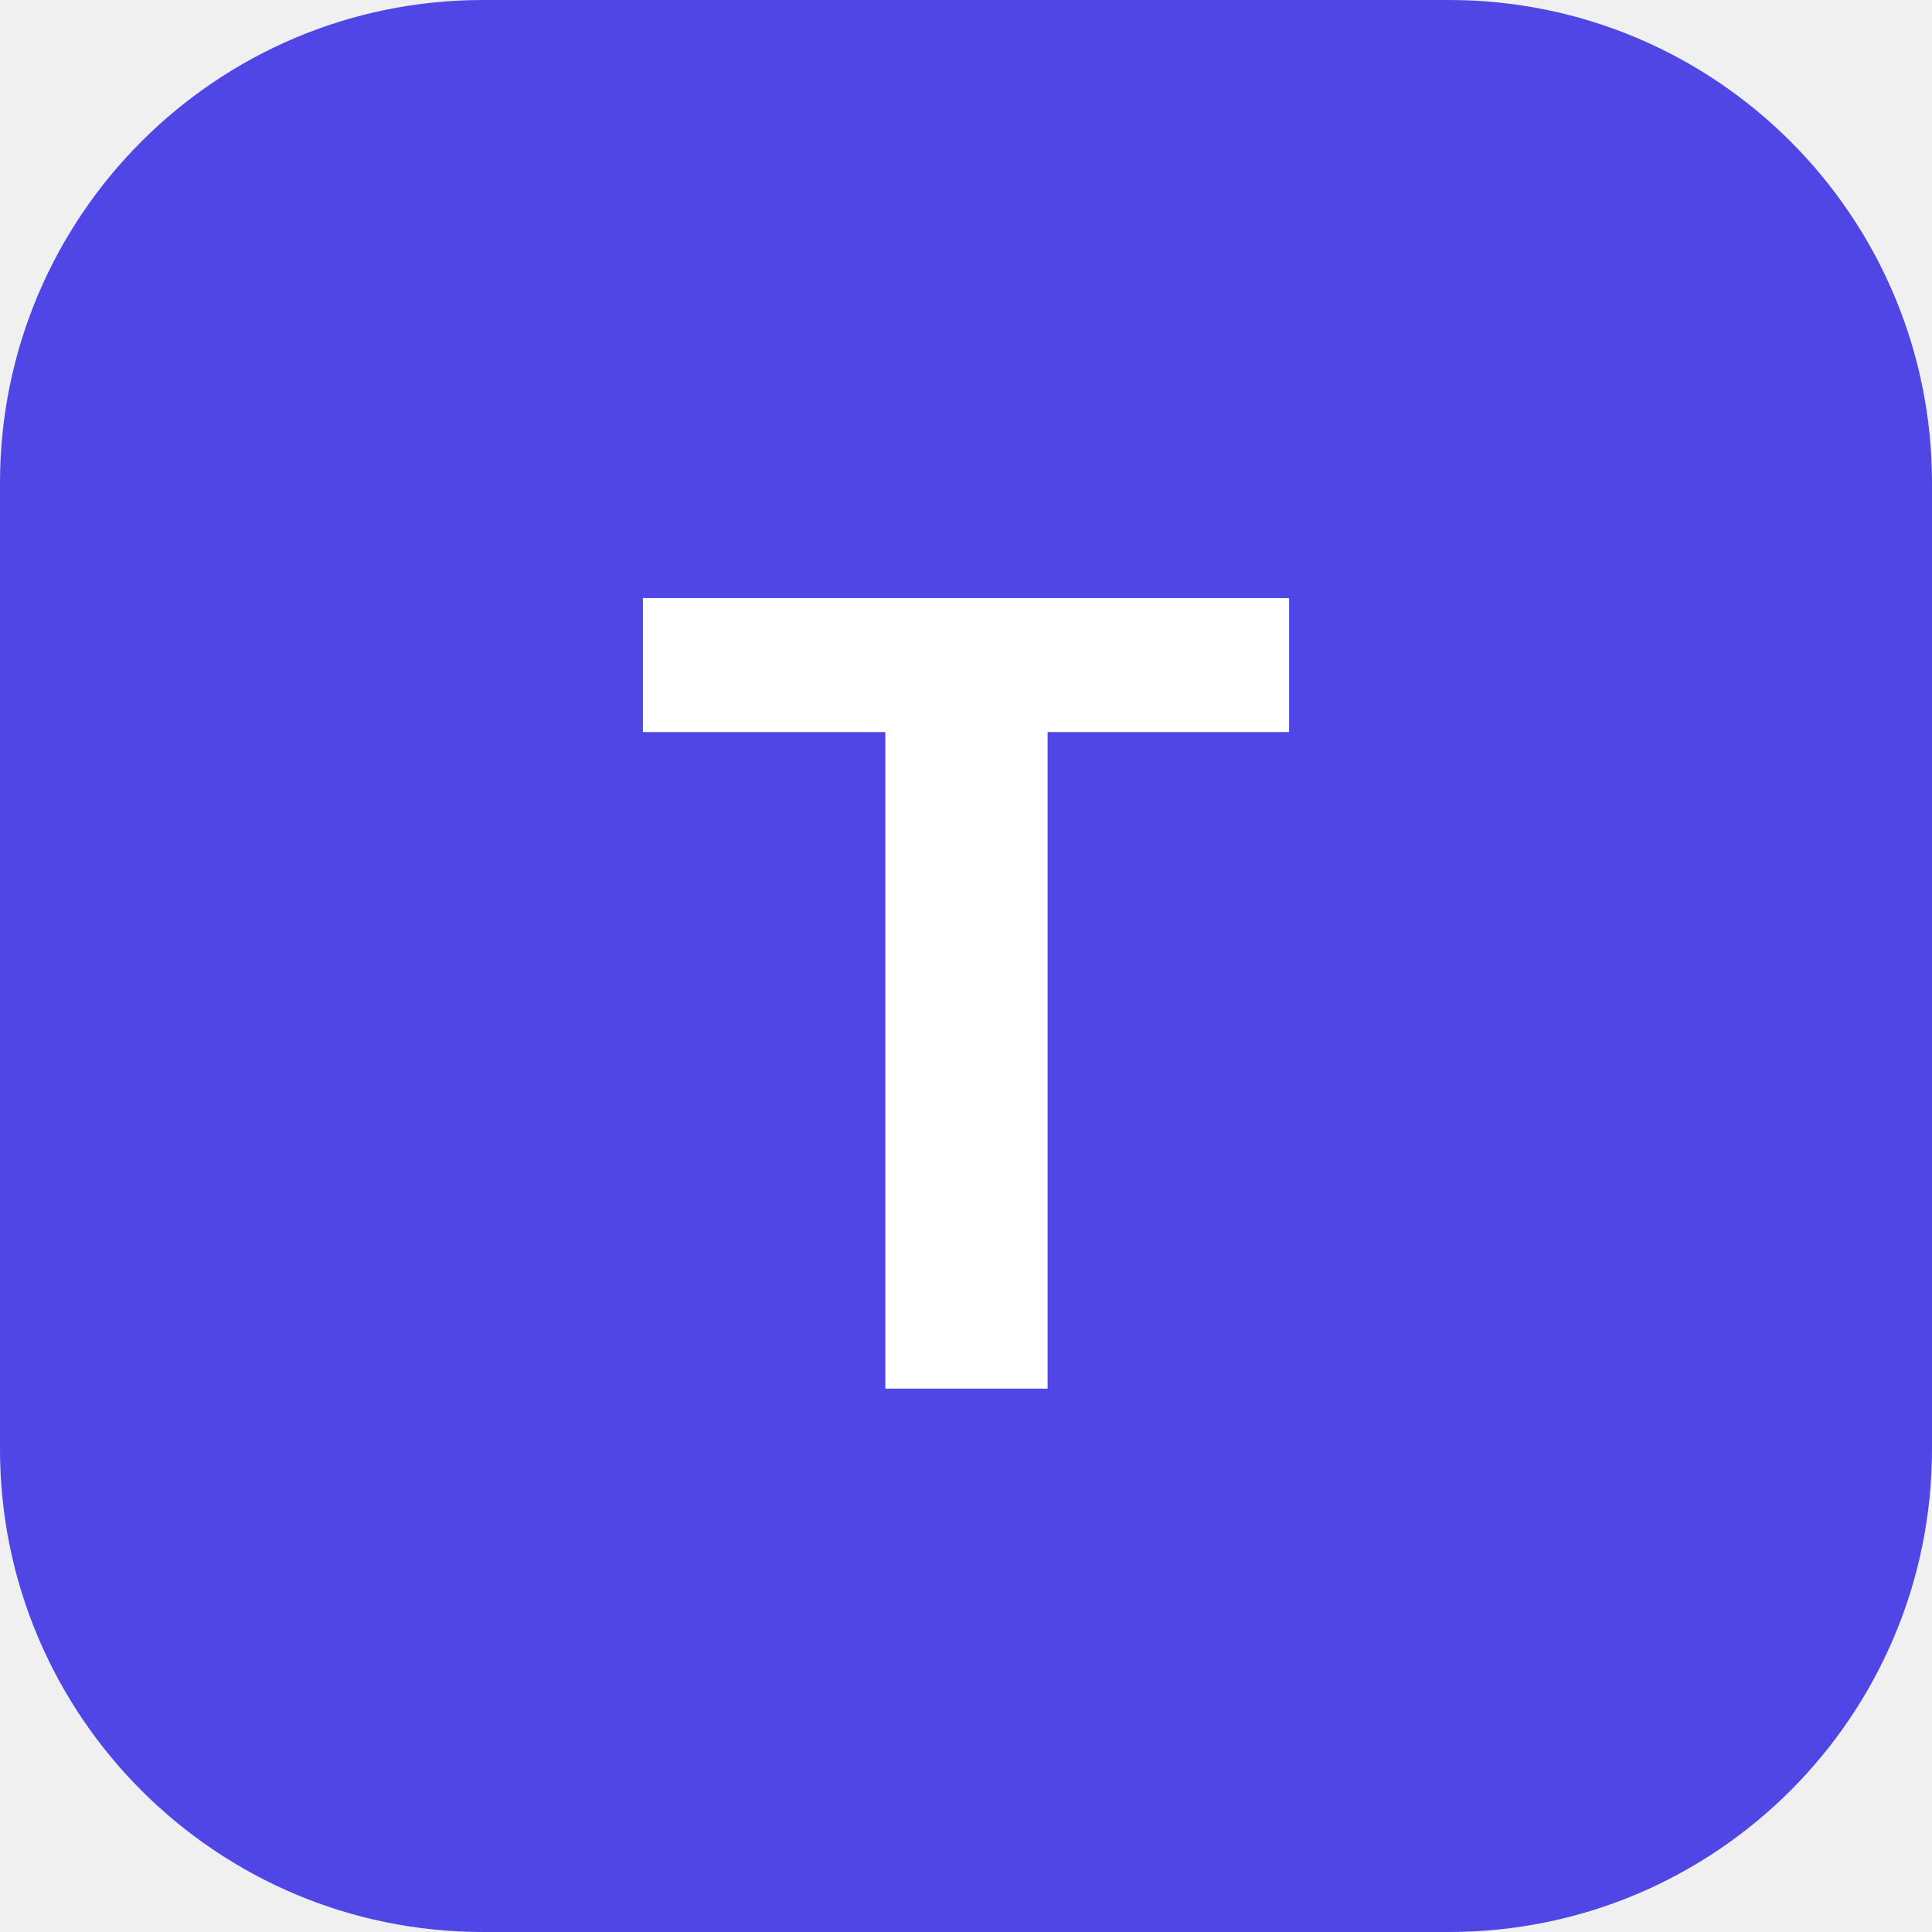
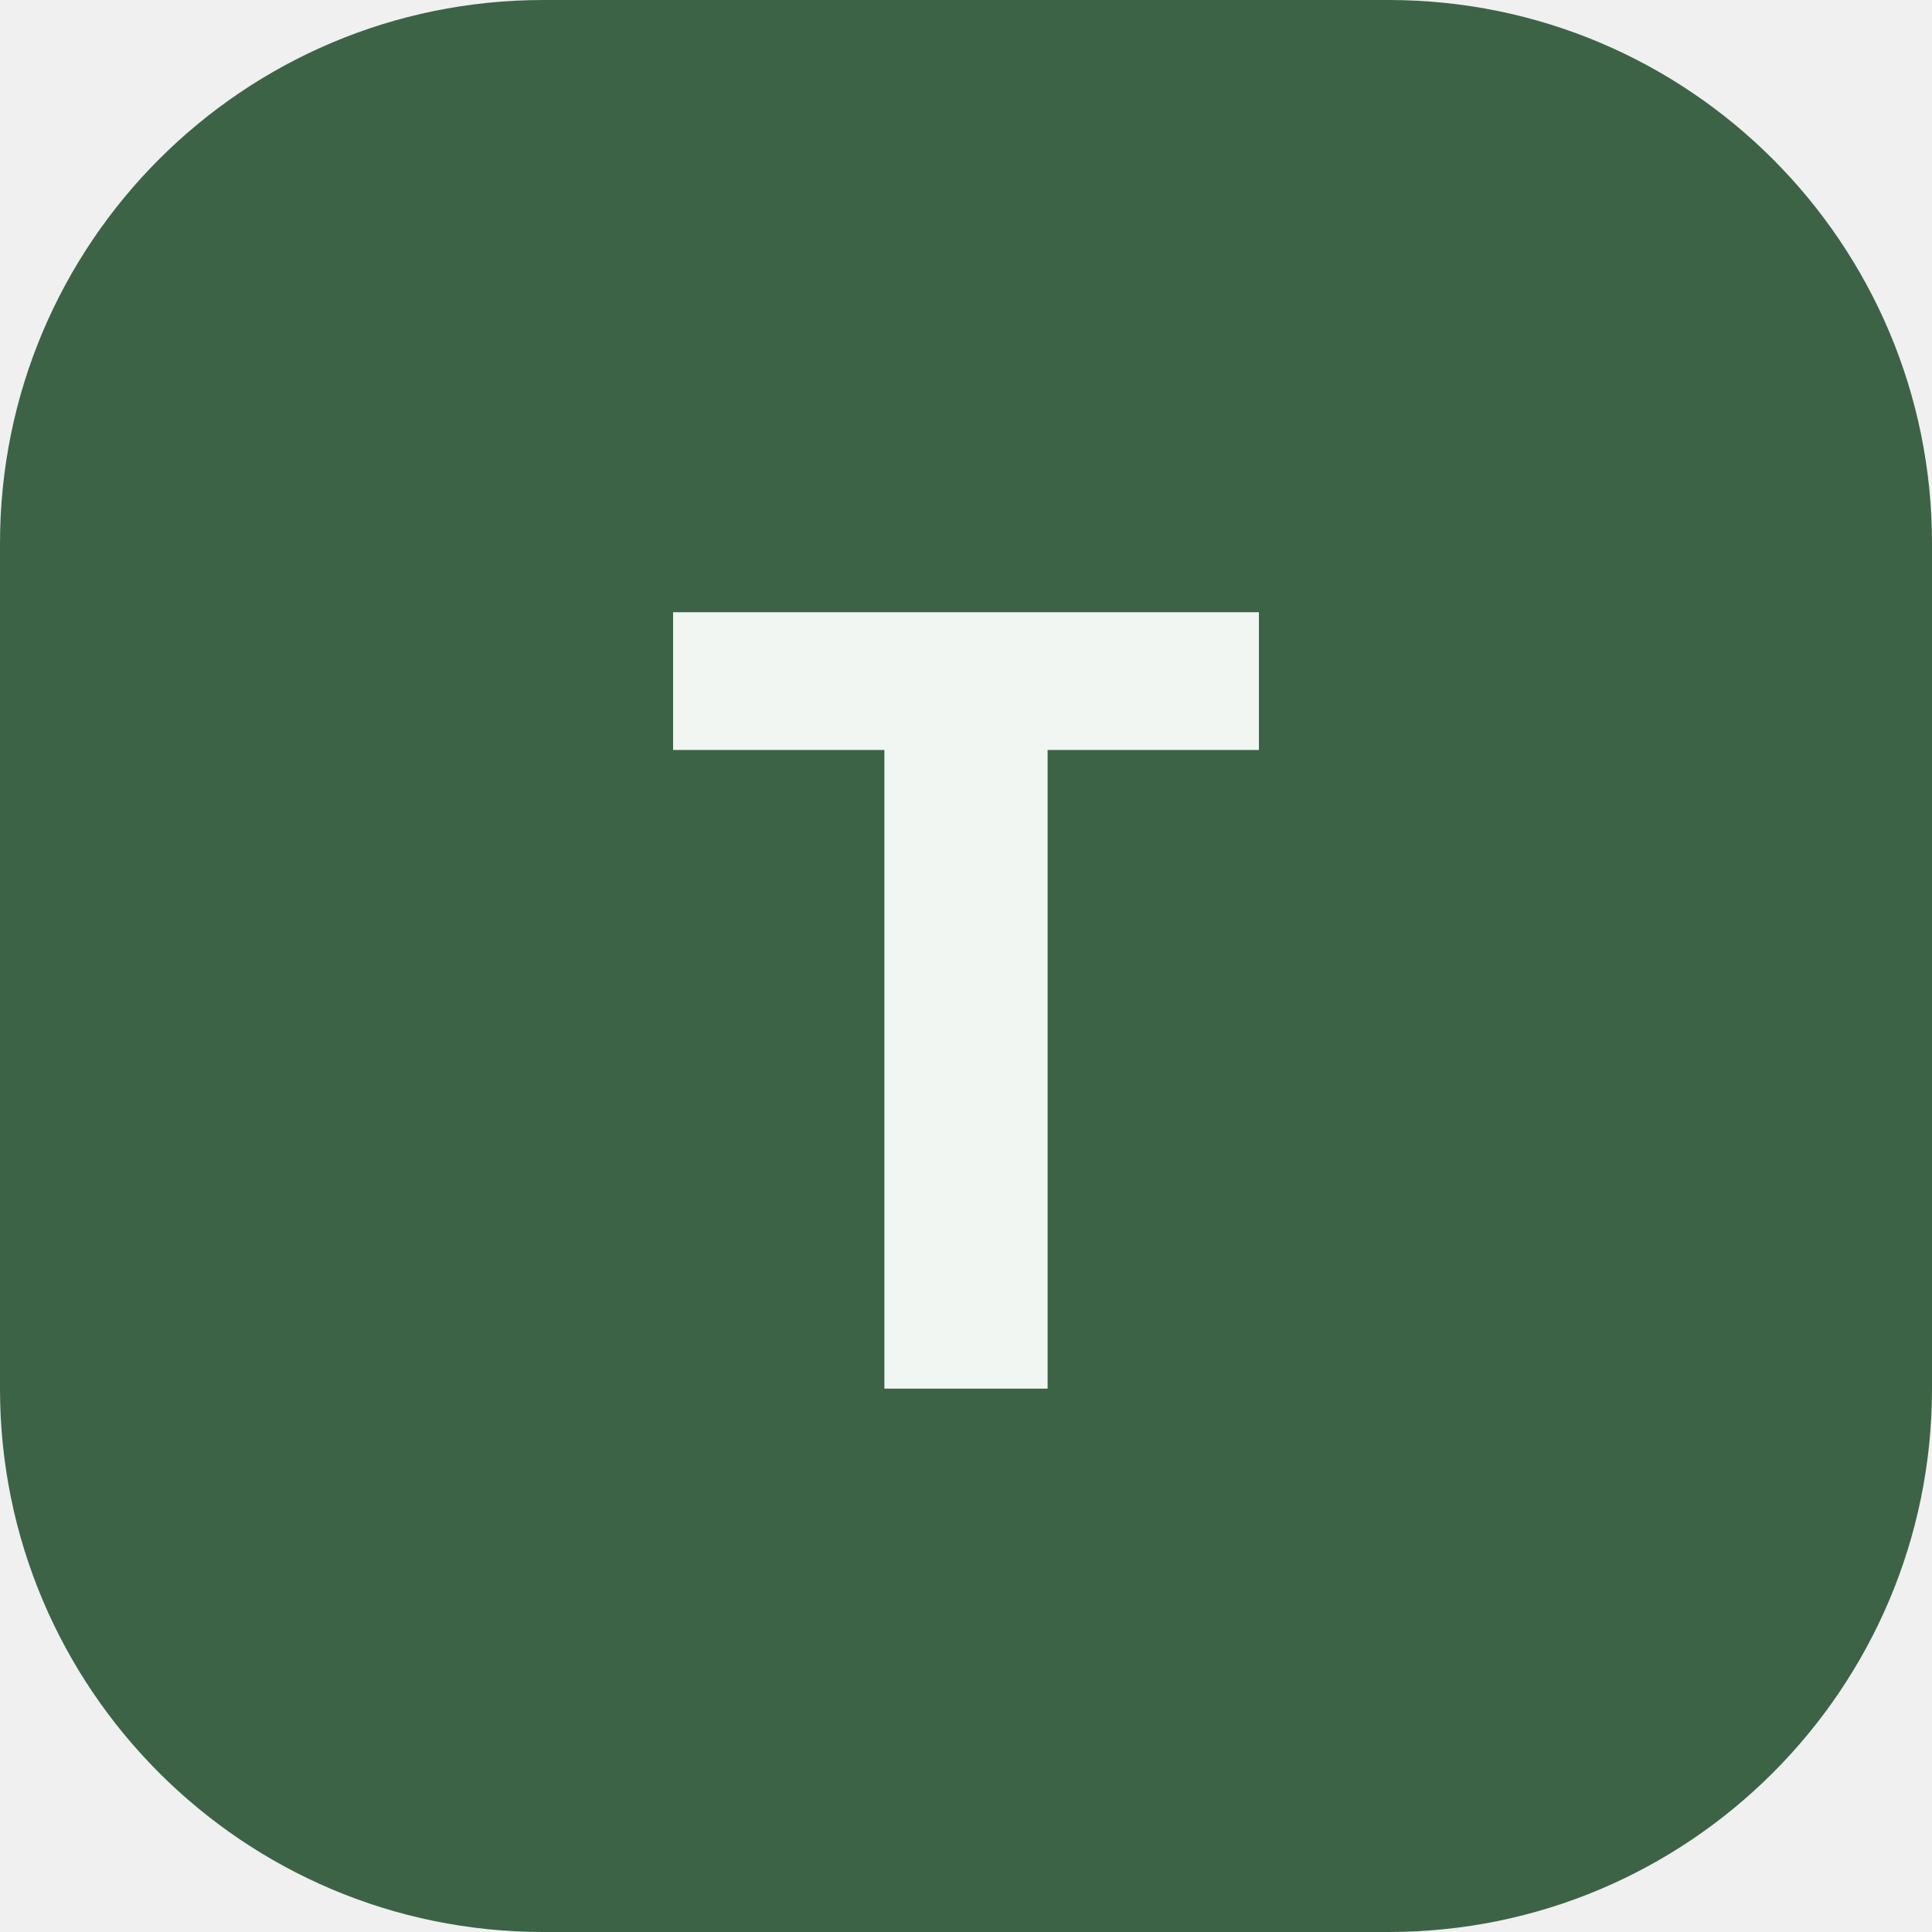
<svg xmlns="http://www.w3.org/2000/svg" viewBox="0 0 32 32" fill="none">
-   <rect width="32" height="32" rx="8" fill="#4f46e5" />
-   <text x="16" y="23" font-family="Inter, system-ui, sans-serif" font-size="18" font-weight="700" fill="white" text-anchor="middle">T</text>
+   <rect width="32" height="32" rx="9" fill="#3d6347" />
+   <text x="16" y="23" font-family="Geist, system-ui, sans-serif" font-size="18" font-weight="700" fill="#f1f6f2" text-anchor="middle">T</text>
</svg>
